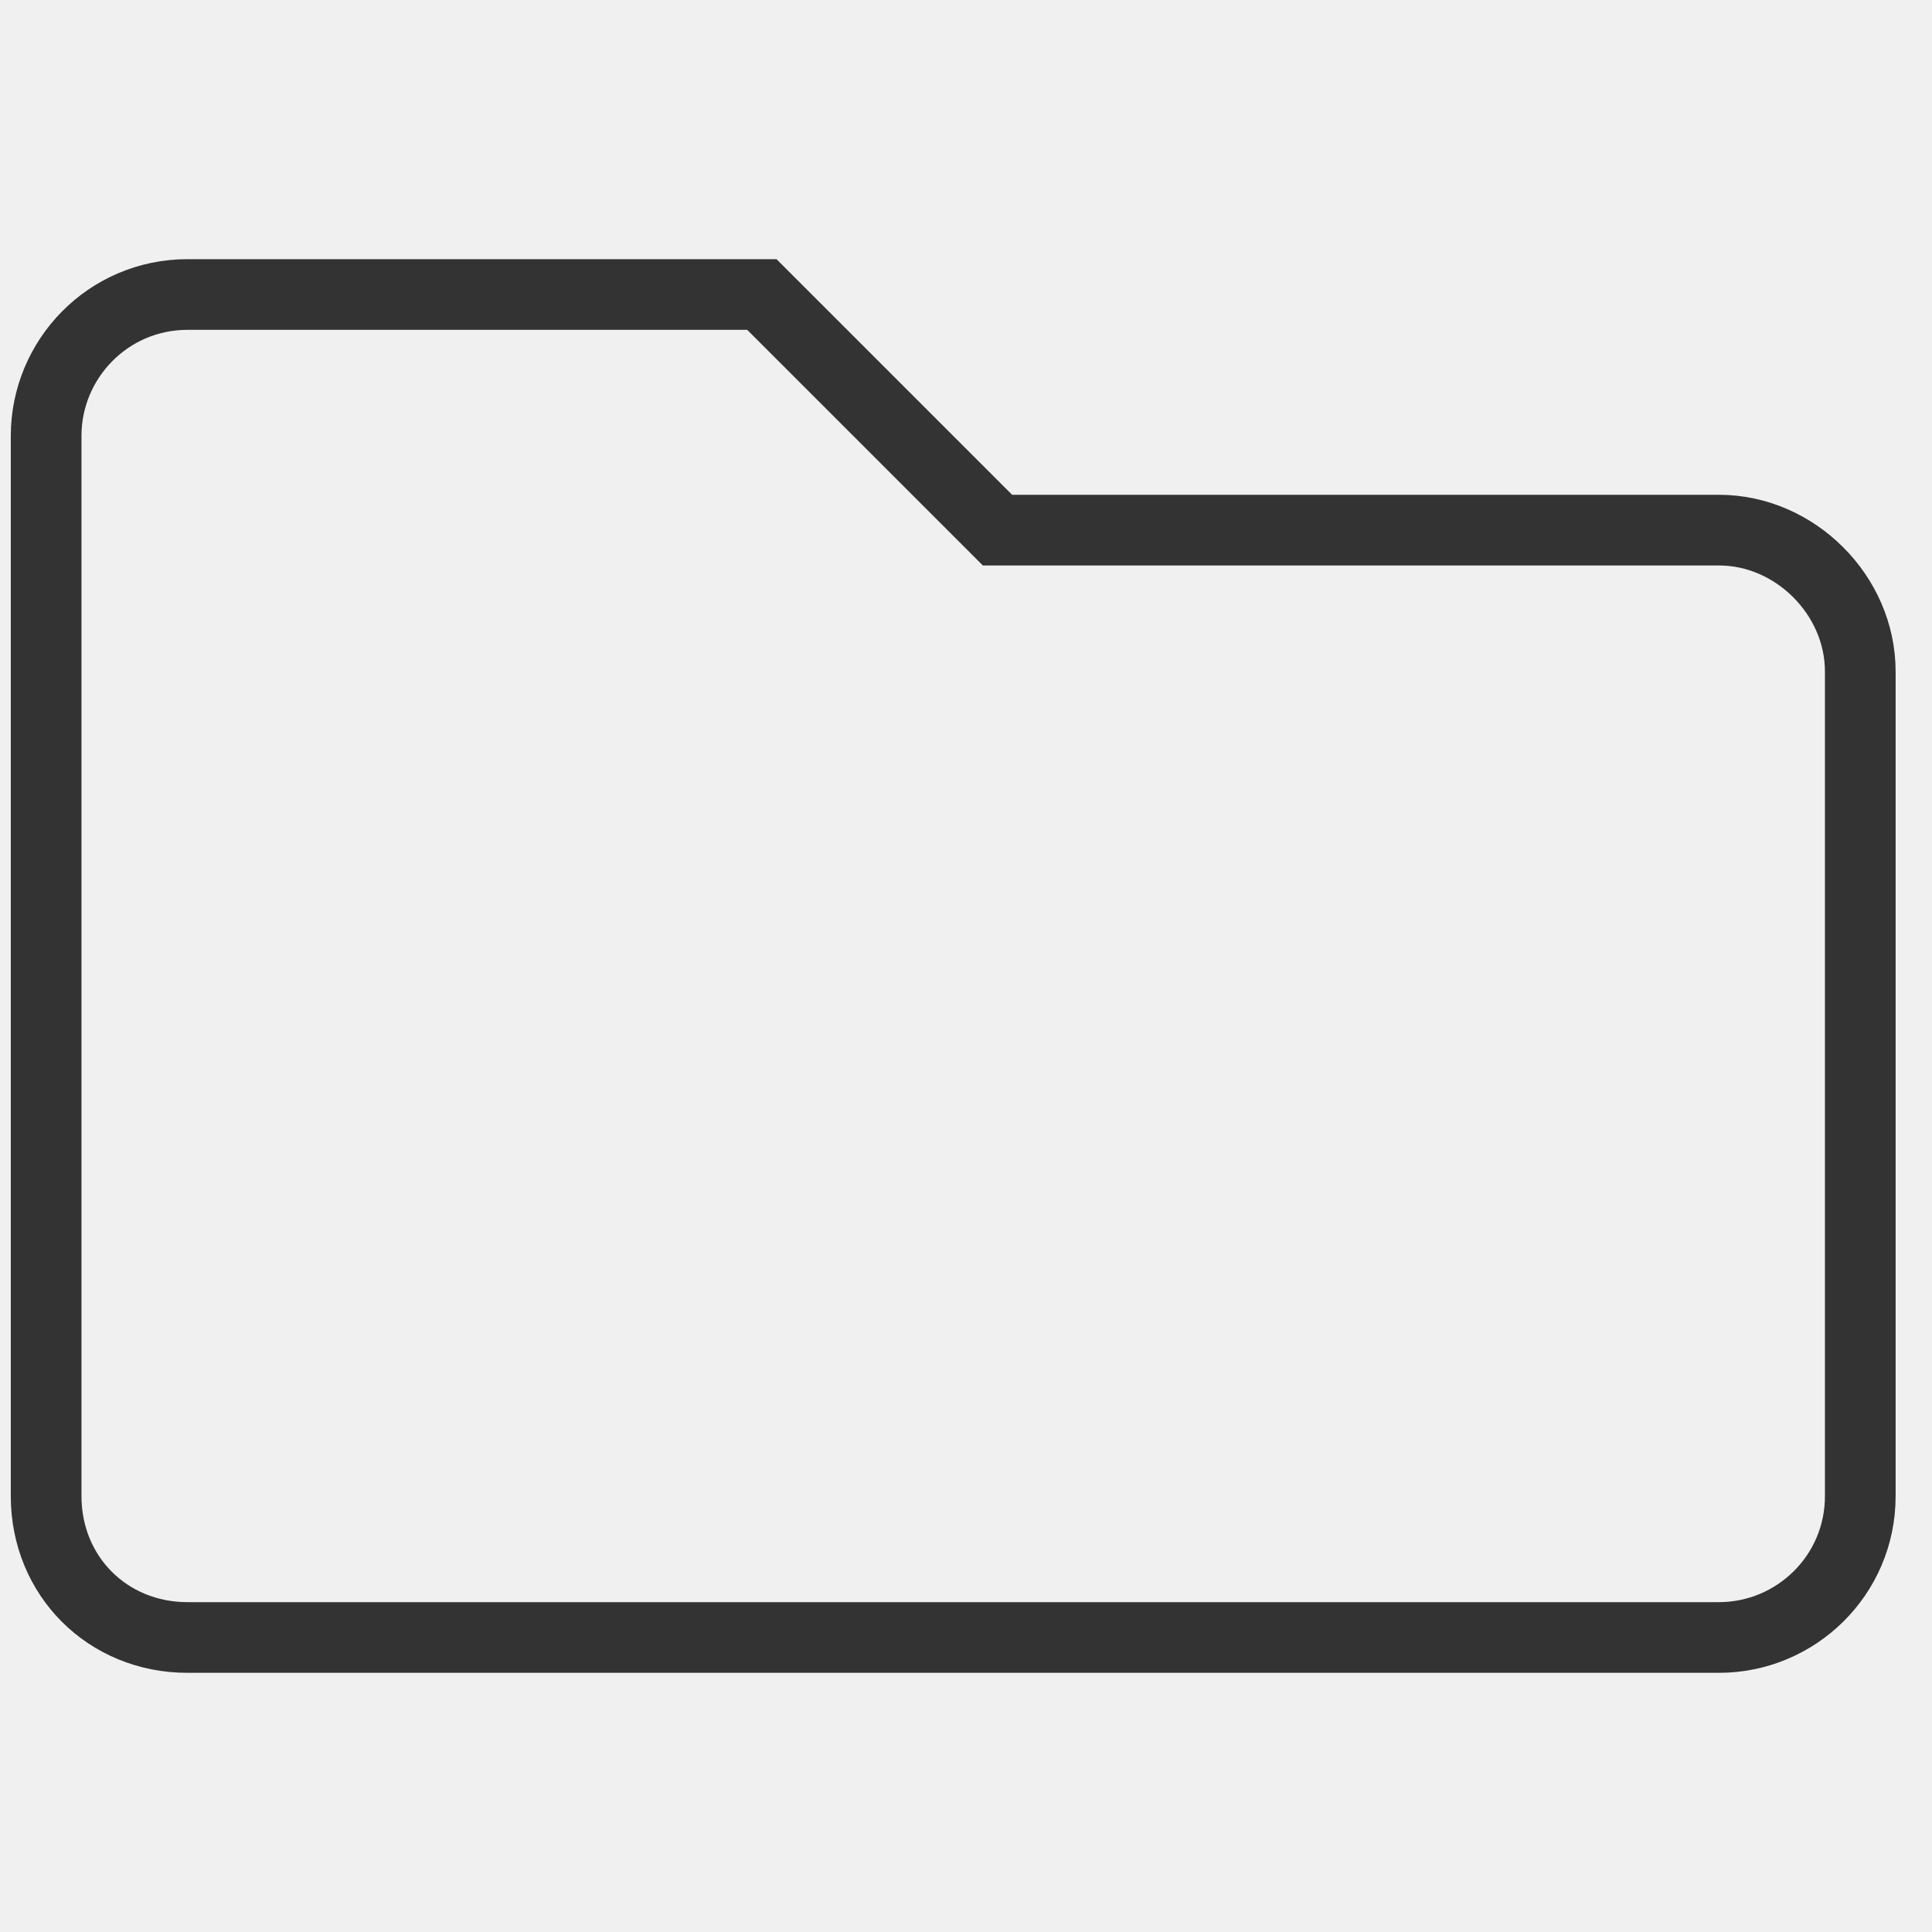
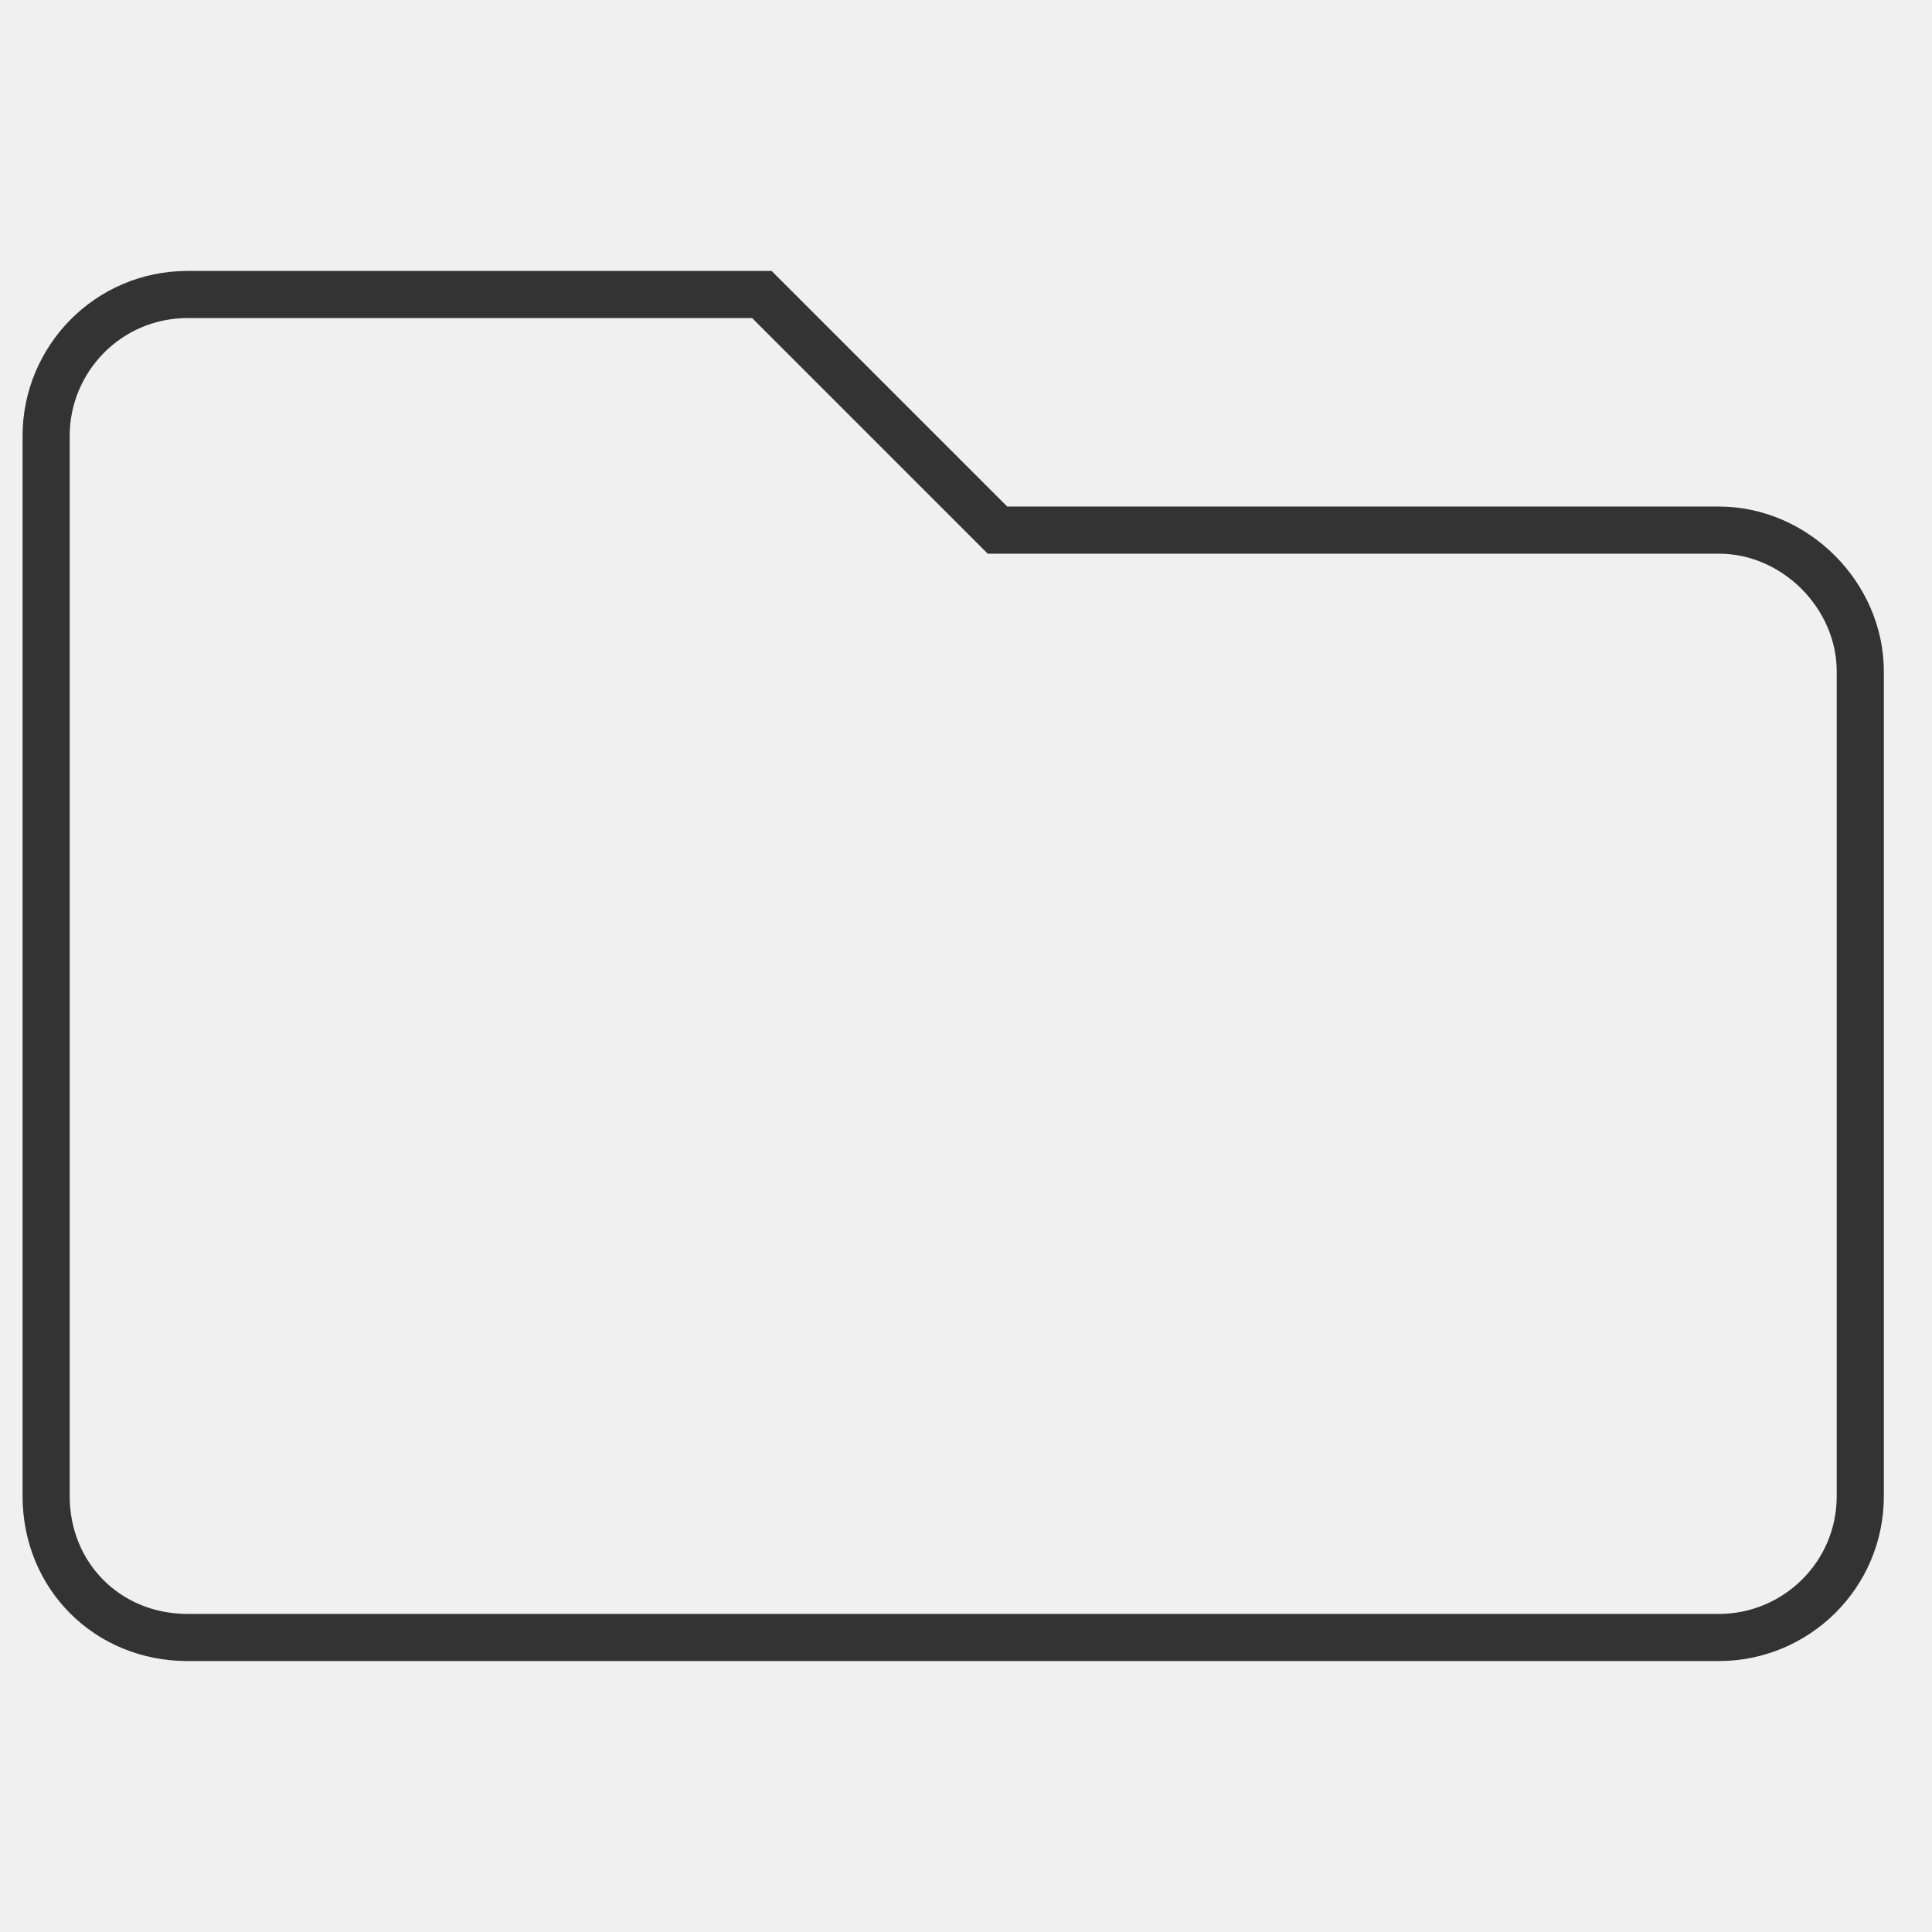
<svg xmlns="http://www.w3.org/2000/svg" width="41" height="41" viewBox="0 0 41 41" fill="none">
  <g clip-path="url(#clip0_1511_17961)">
-     <path d="M3.979 6.25H16.168L21.168 11.25H36.478C38.096 11.25 39.478 12.633 39.478 14.25V31.75C39.478 33.435 38.106 34.75 36.478 34.75H3.979C2.283 34.75 0.979 33.445 0.979 31.75V9.25C0.979 7.623 2.293 6.25 3.979 6.25Z" stroke="#333333" stroke-width="1.5" />
+     <path d="M3.979 6.25H16.168L21.168 11.25H36.478C38.096 11.25 39.478 12.633 39.478 14.25V31.75C39.478 33.435 38.106 34.75 36.478 34.75H3.979C2.283 34.75 0.979 33.445 0.979 31.75V9.25C0.979 7.623 2.293 6.25 3.979 6.25Z" stroke="#333333" stroke-width="1" />
  </g>
  <defs>
    <clipPath id="clip0_1511_17961">
      <rect width="40" height="40" fill="white" transform="translate(0.228516 0.5)" />
    </clipPath>
  </defs>
</svg>
